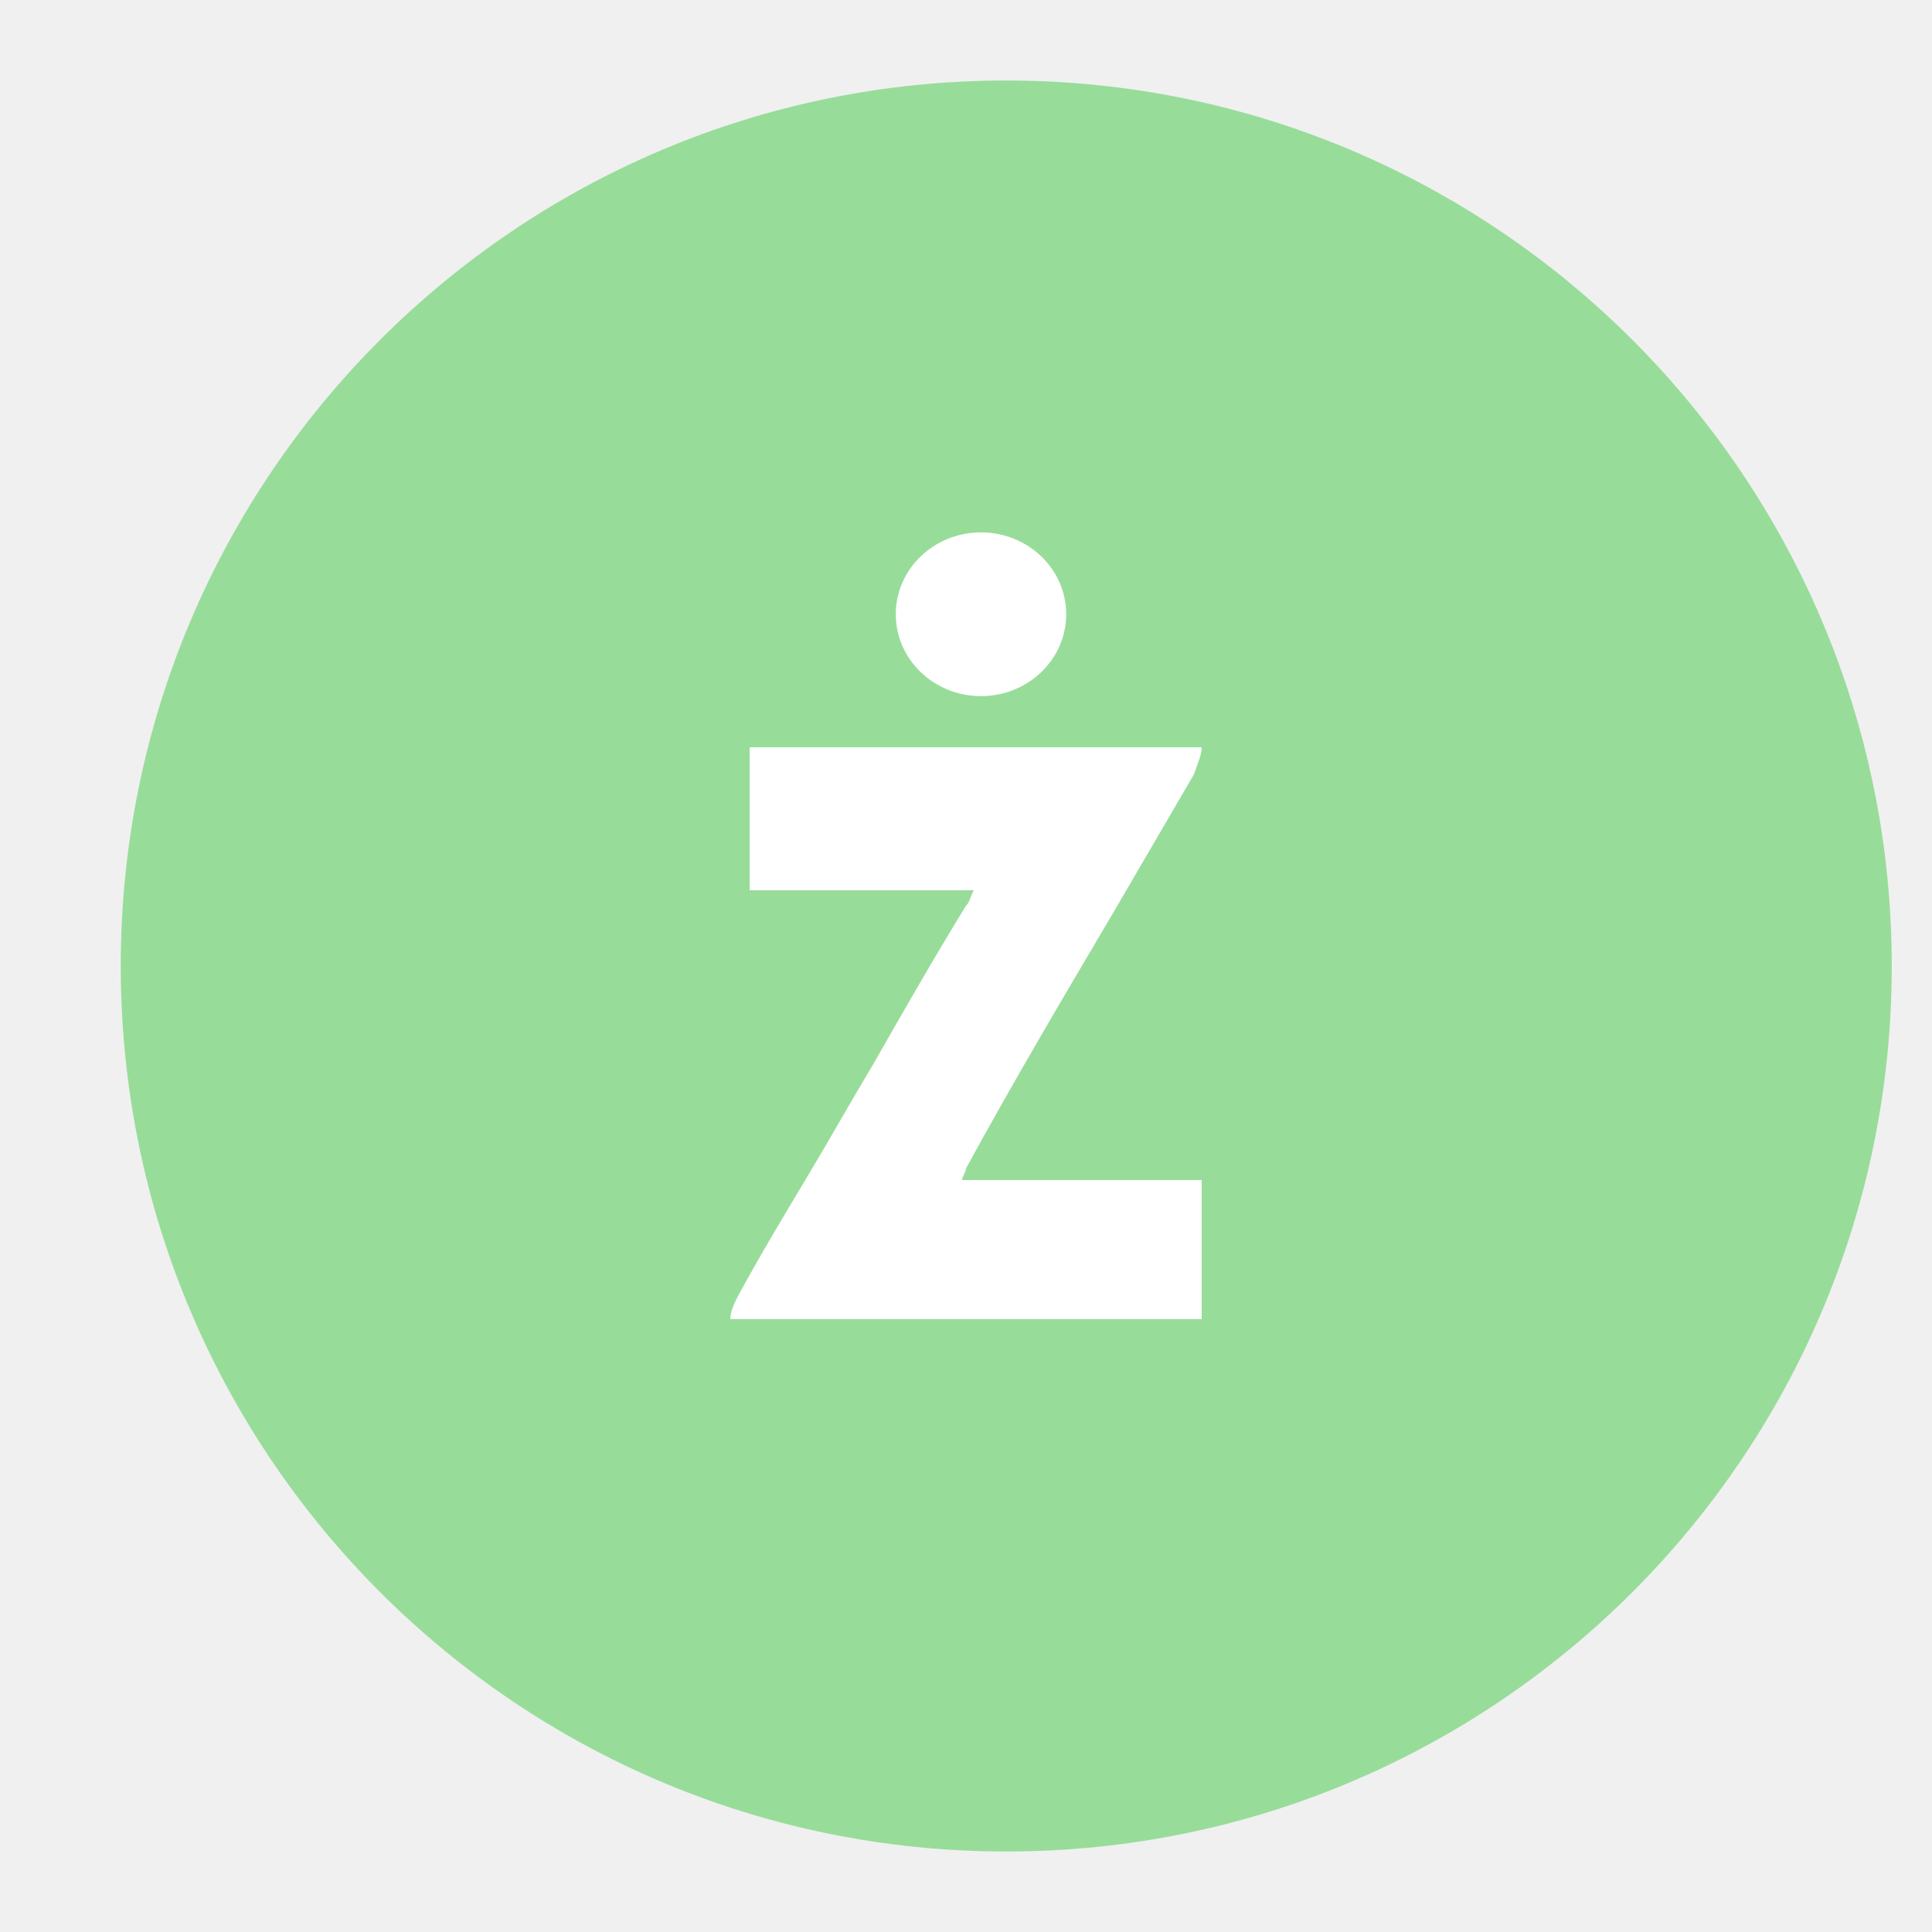
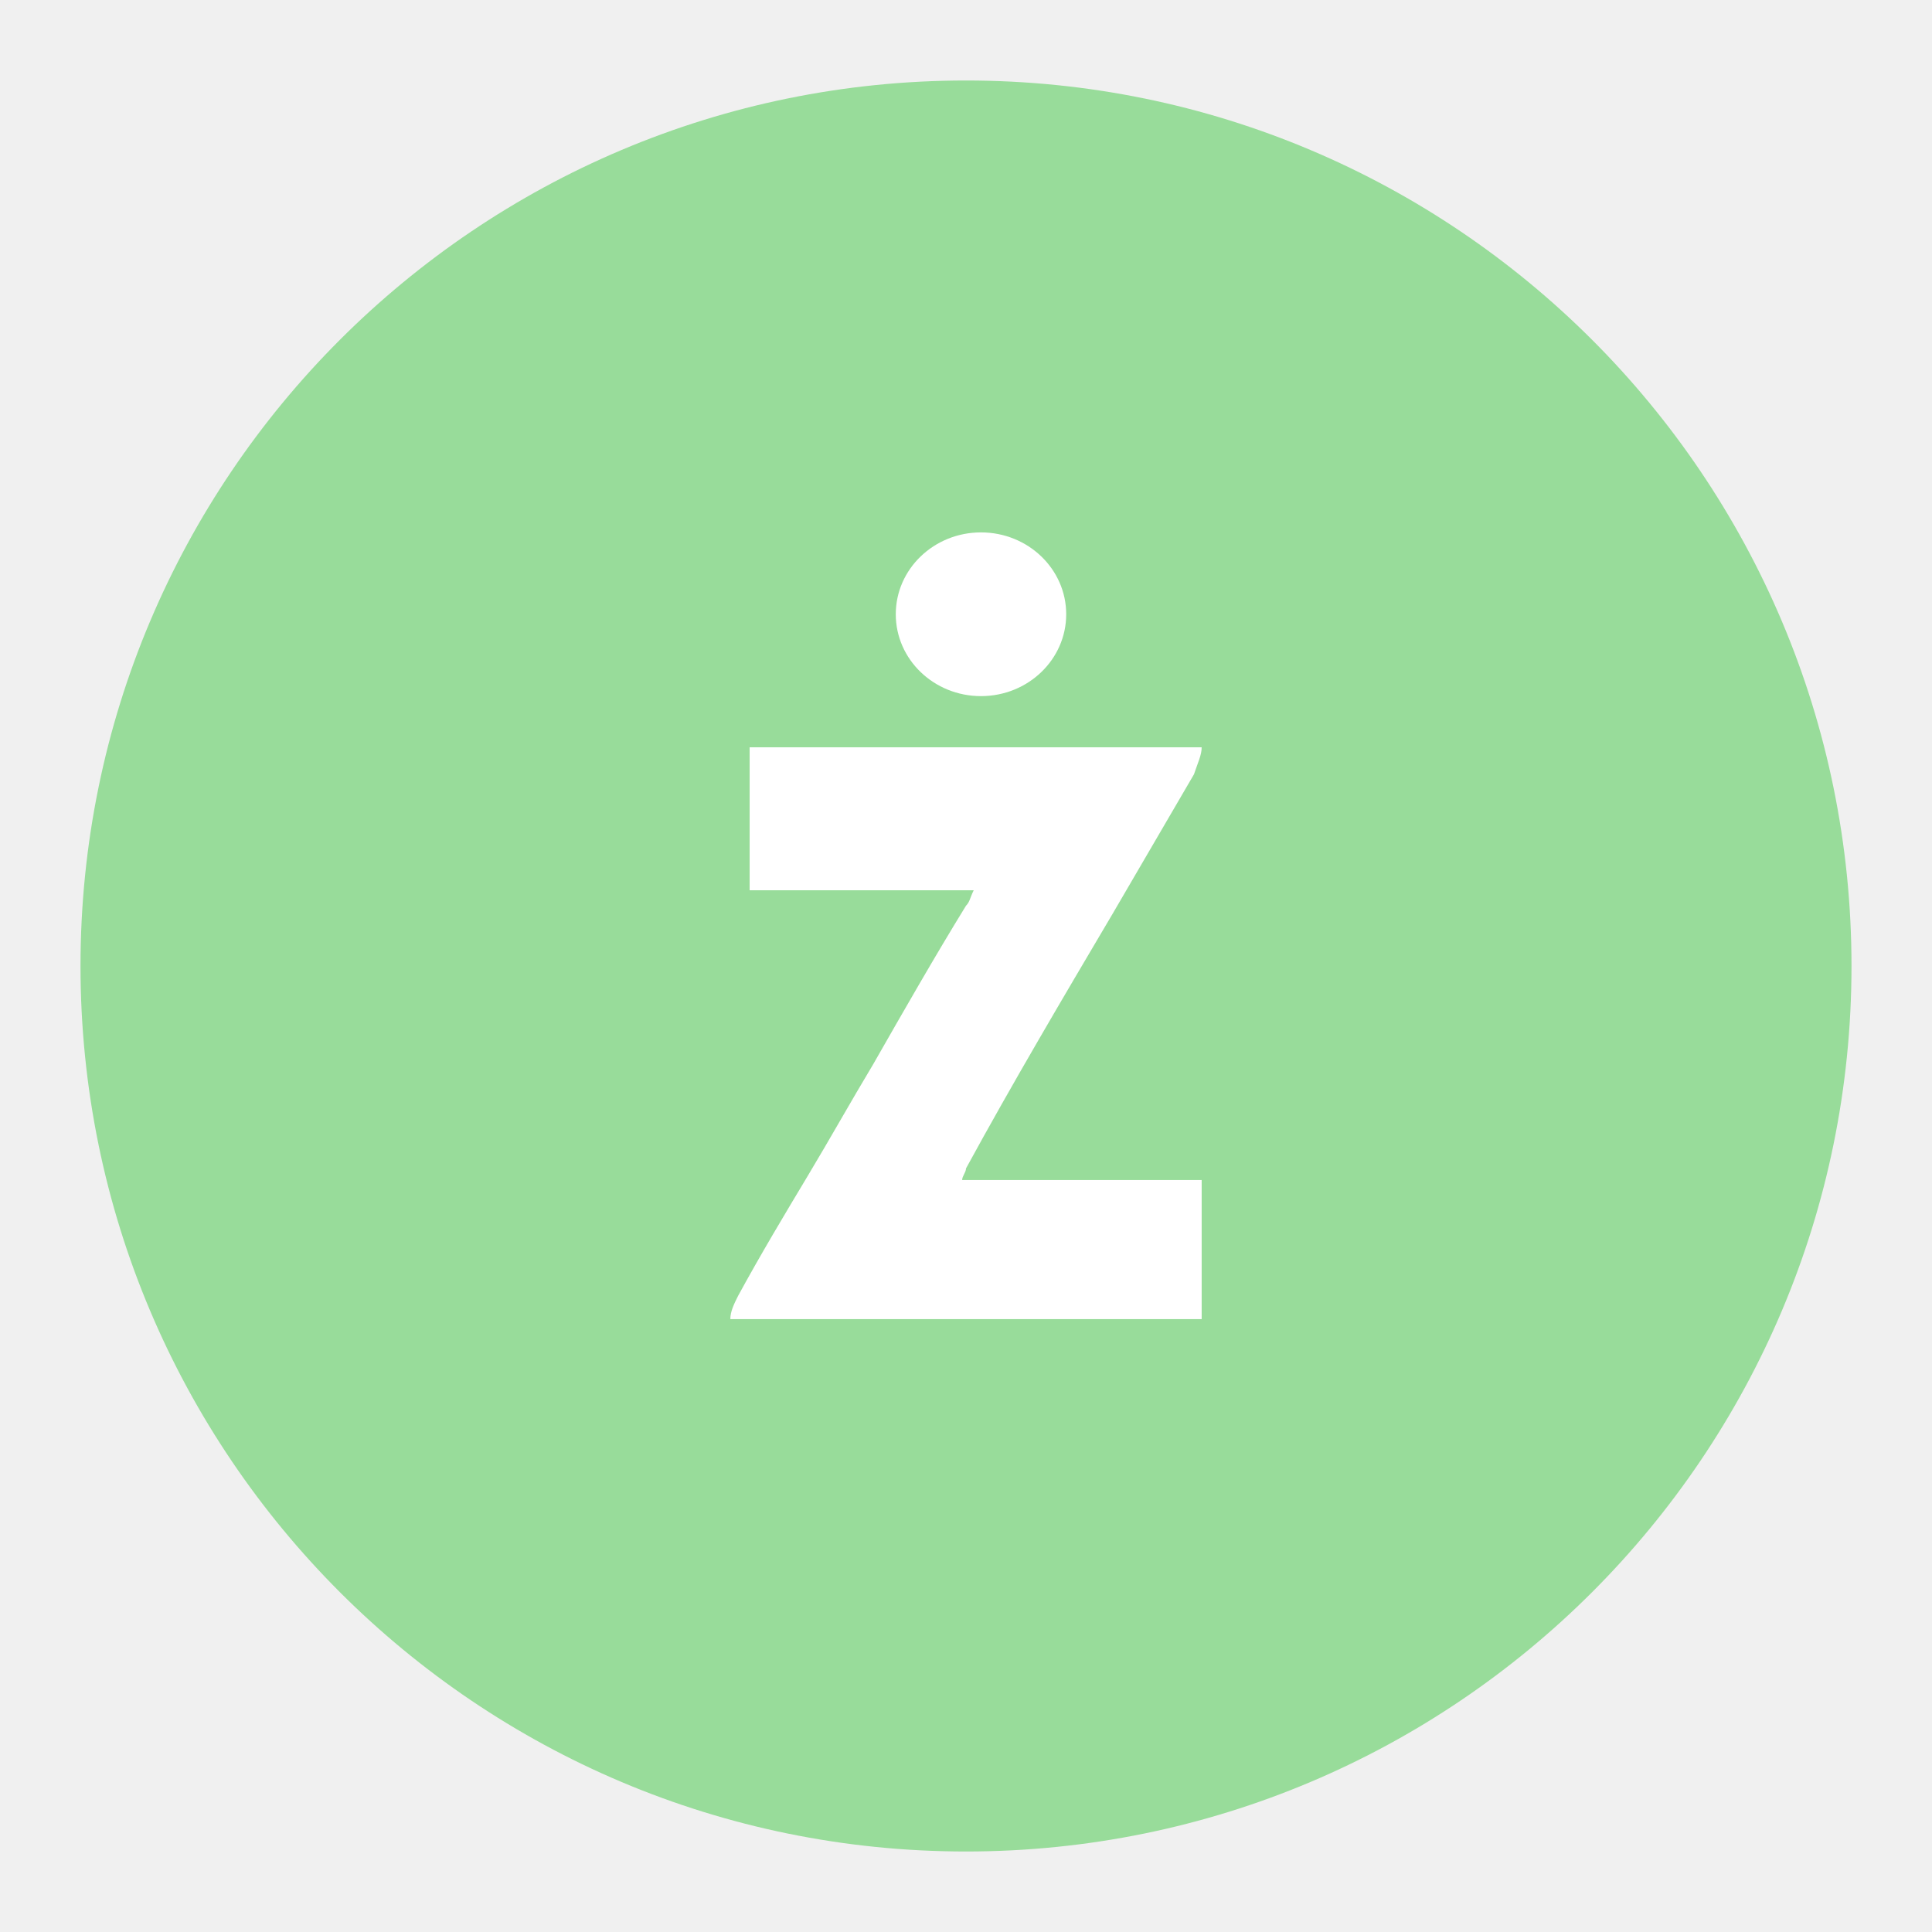
<svg xmlns="http://www.w3.org/2000/svg" width="100%" height="100%" viewBox="0 0 192 192" version="1.1" xml:space="preserve" style="fill-rule:evenodd;clip-rule:evenodd;stroke-linejoin:round;stroke-miterlimit:2;">
-   <g transform="matrix(1,0,0,1,12,8)">
+   <g transform="matrix(1,0,0,1,8,8)">
    <circle cx="88" cy="88" r="88" style="fill:rgb(152,220,154);" />
  </g>
  <g transform="matrix(3.83945,0,0,3.83945,72.5794,53.1499)">
    <path d="M12.2,5.5C12.2,5.7 12.1,5.9 12,6.2C11.3,7.4 10.6,8.6 9.9,9.8C8.6,12 7.3,14.2 6.1,16.4C6.1,16.5 6,16.6 6,16.7L12.2,16.7L12.2,20.3L0,20.3C0,20.1 0.1,19.9 0.2,19.7C0.8,18.6 1.4,17.6 2,16.6C2.6,15.6 3.1,14.7 3.7,13.7C4.5,12.3 5.3,10.9 6.1,9.6C6.2,9.5 6.2,9.4 6.3,9.2L0.5,9.2L0.5,5.5L12.2,5.5Z" style="fill:white;fill-rule:nonzero;" />
  </g>
  <g transform="matrix(1.05856,0,0,0.957072,-4.13219,2.18453)">
    <ellipse cx="96" cy="61.5" rx="8" ry="8.5" style="fill:white;" />
  </g>
</svg>
